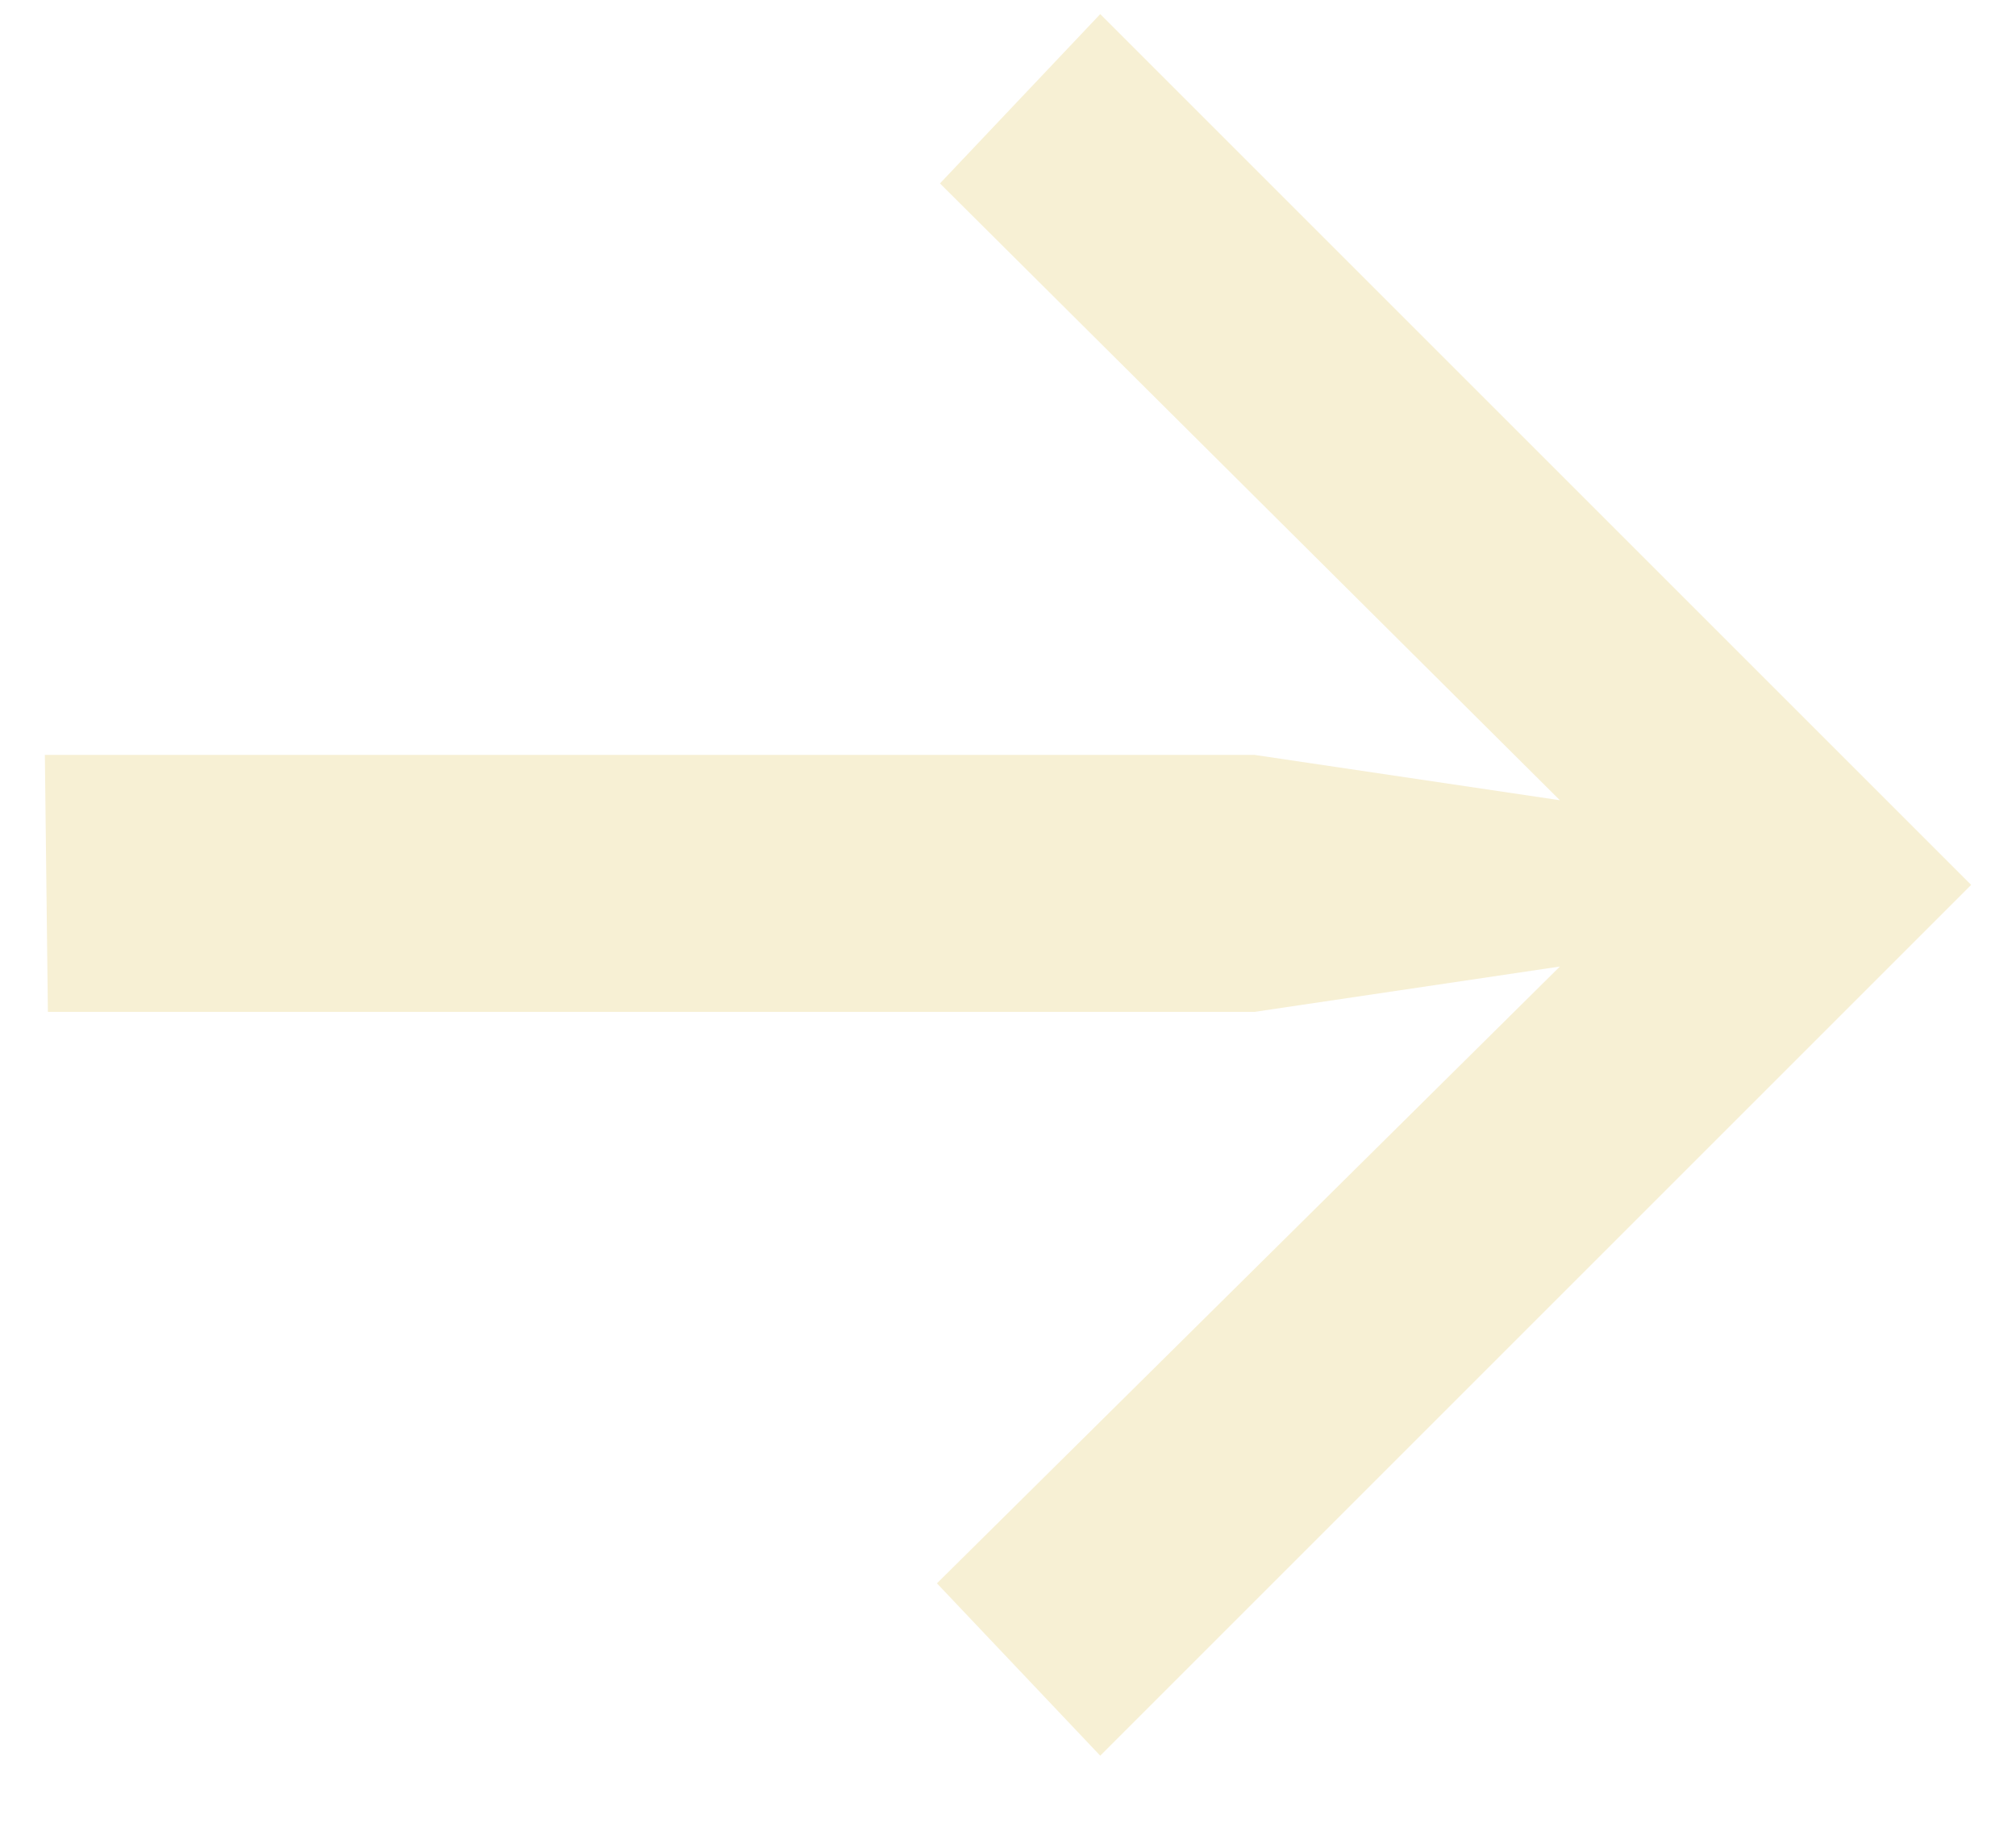
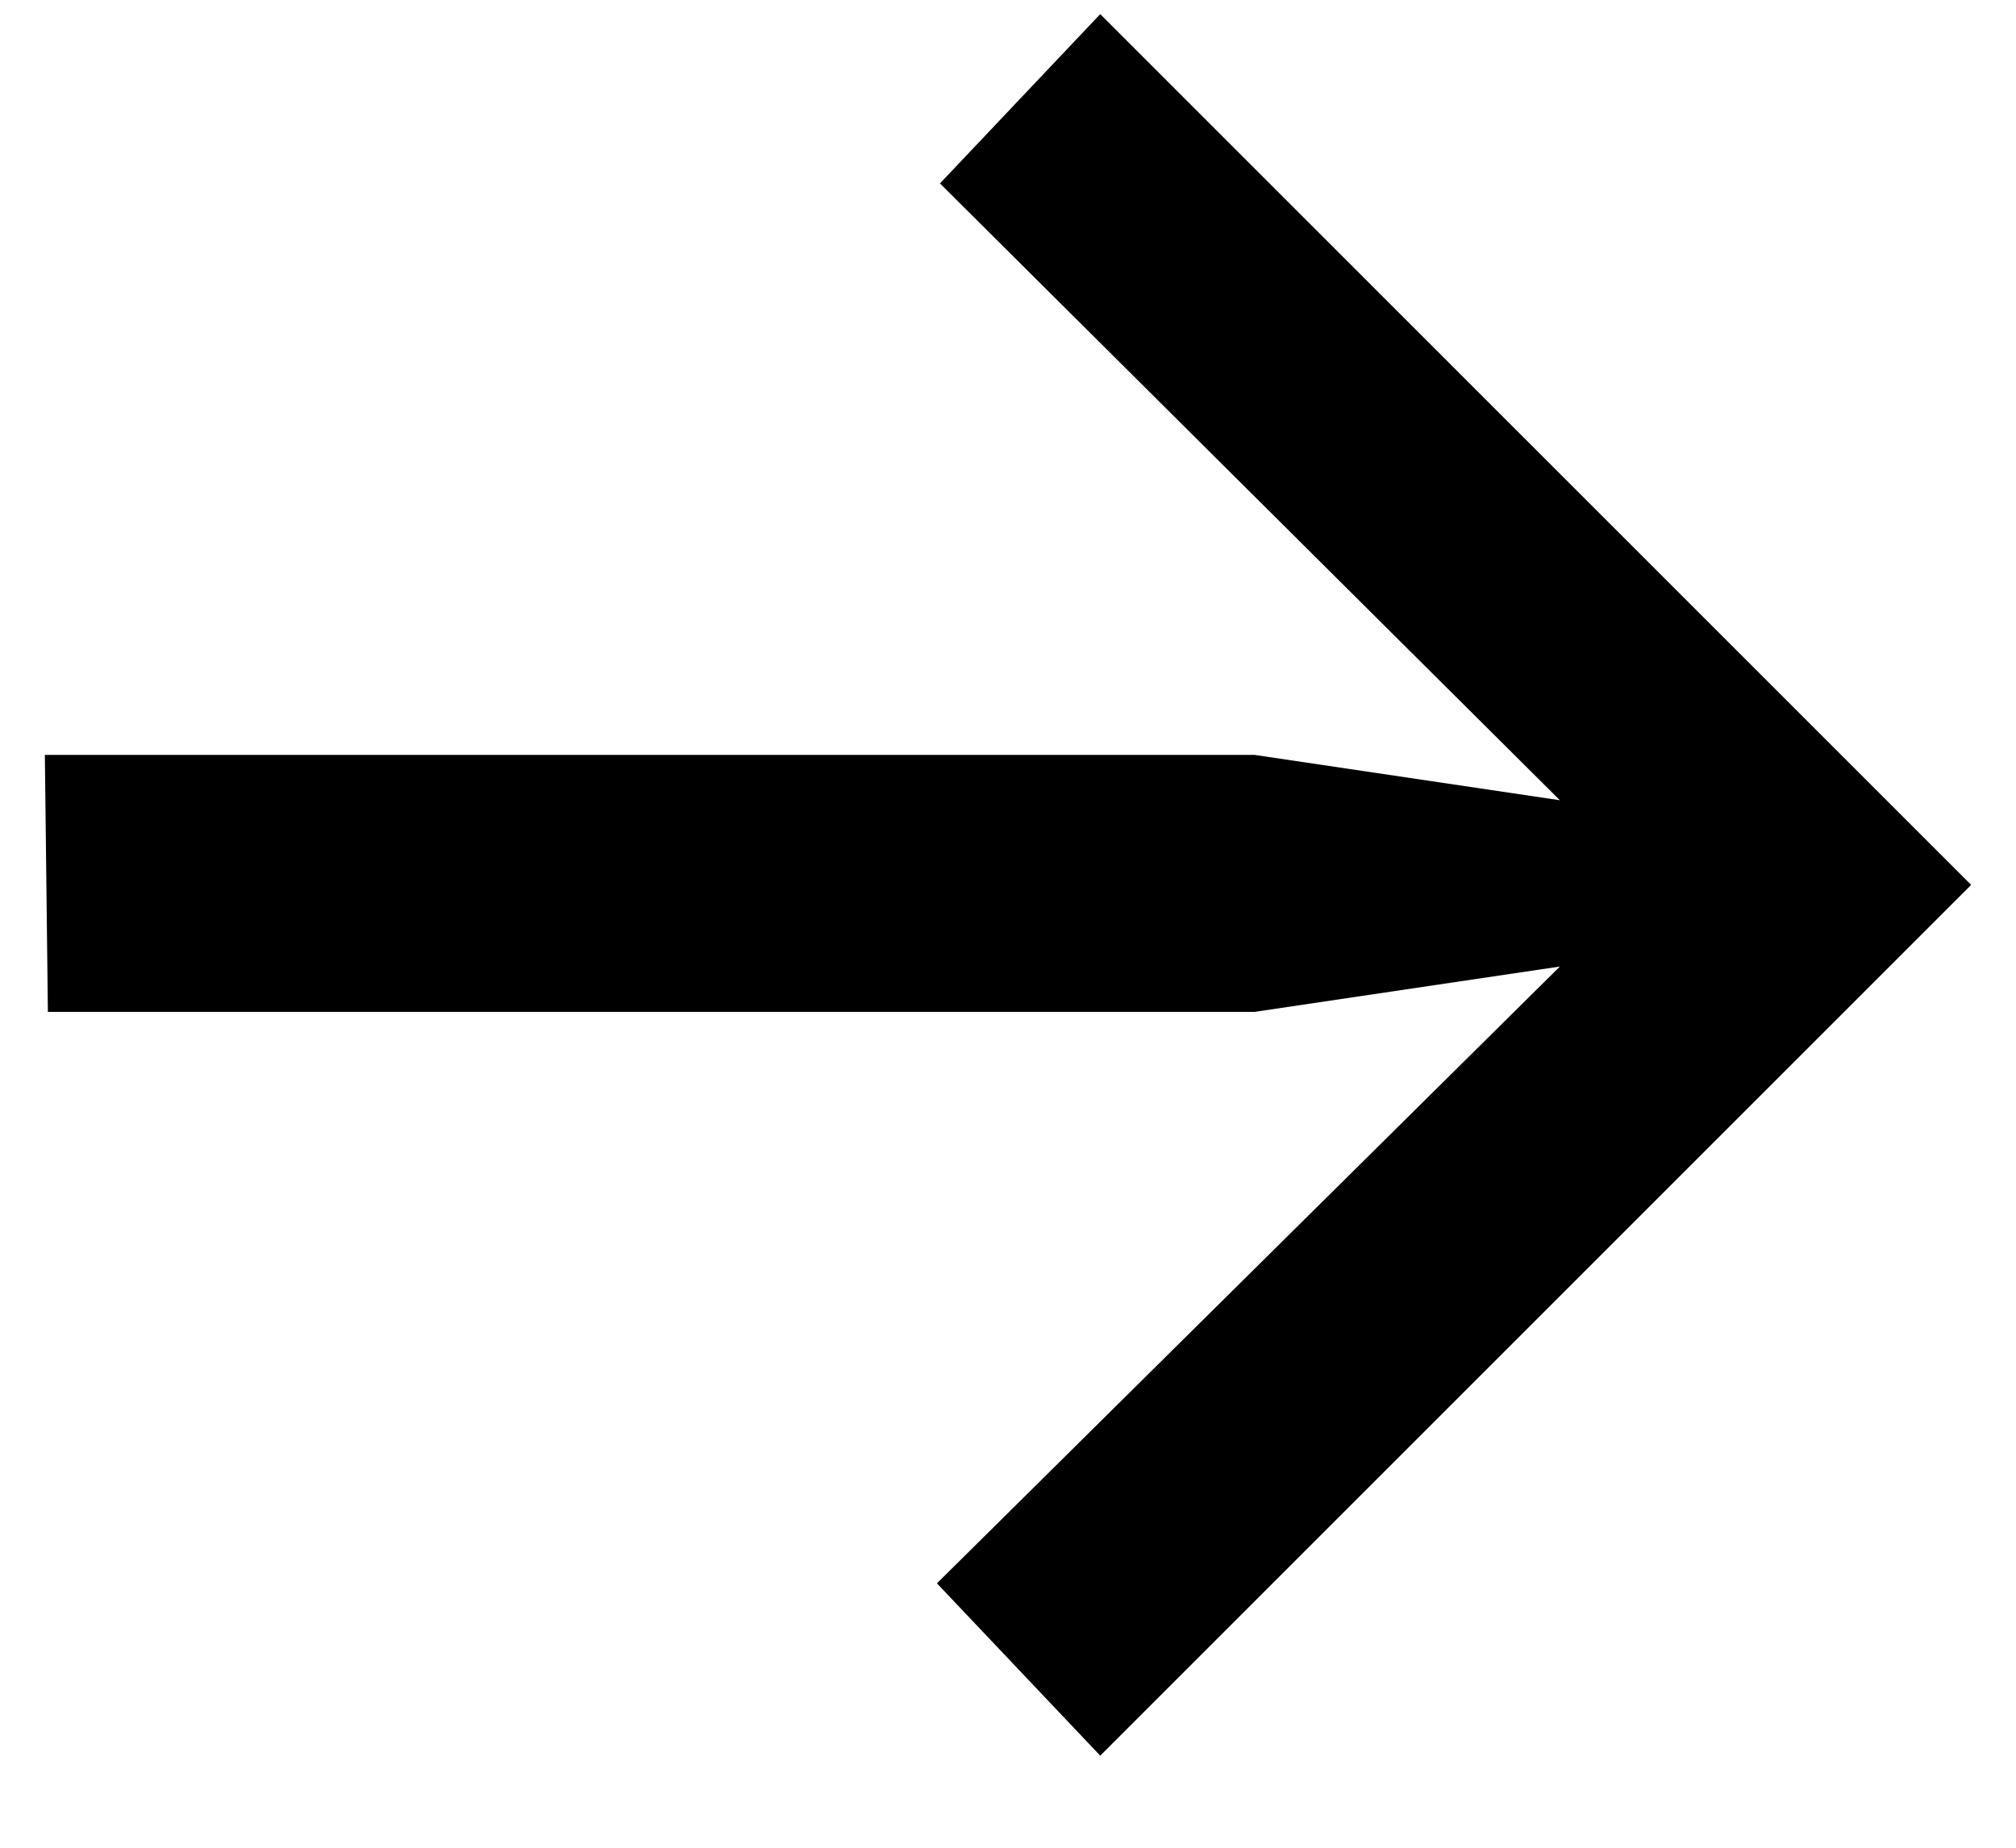
<svg xmlns="http://www.w3.org/2000/svg" width="12" height="11" viewBox="0 0 12 11" fill="none">
-   <path d="M9.285 4.764L5.595 1.092L6.549 0.084L11.733 5.268L6.549 10.452L5.577 9.426L9.285 5.754L7.467 6.024L0.285 6.024L0.267 4.494L7.467 4.494L9.285 4.764Z" fill="#F7F0D4" />
+   <path d="M9.285 4.764L5.595 1.092L6.549 0.084L11.733 5.268L6.549 10.452L5.577 9.426L9.285 5.754L7.467 6.024L0.285 6.024L0.267 4.494L7.467 4.494L9.285 4.764Z" fill="currentColor" />
</svg>
